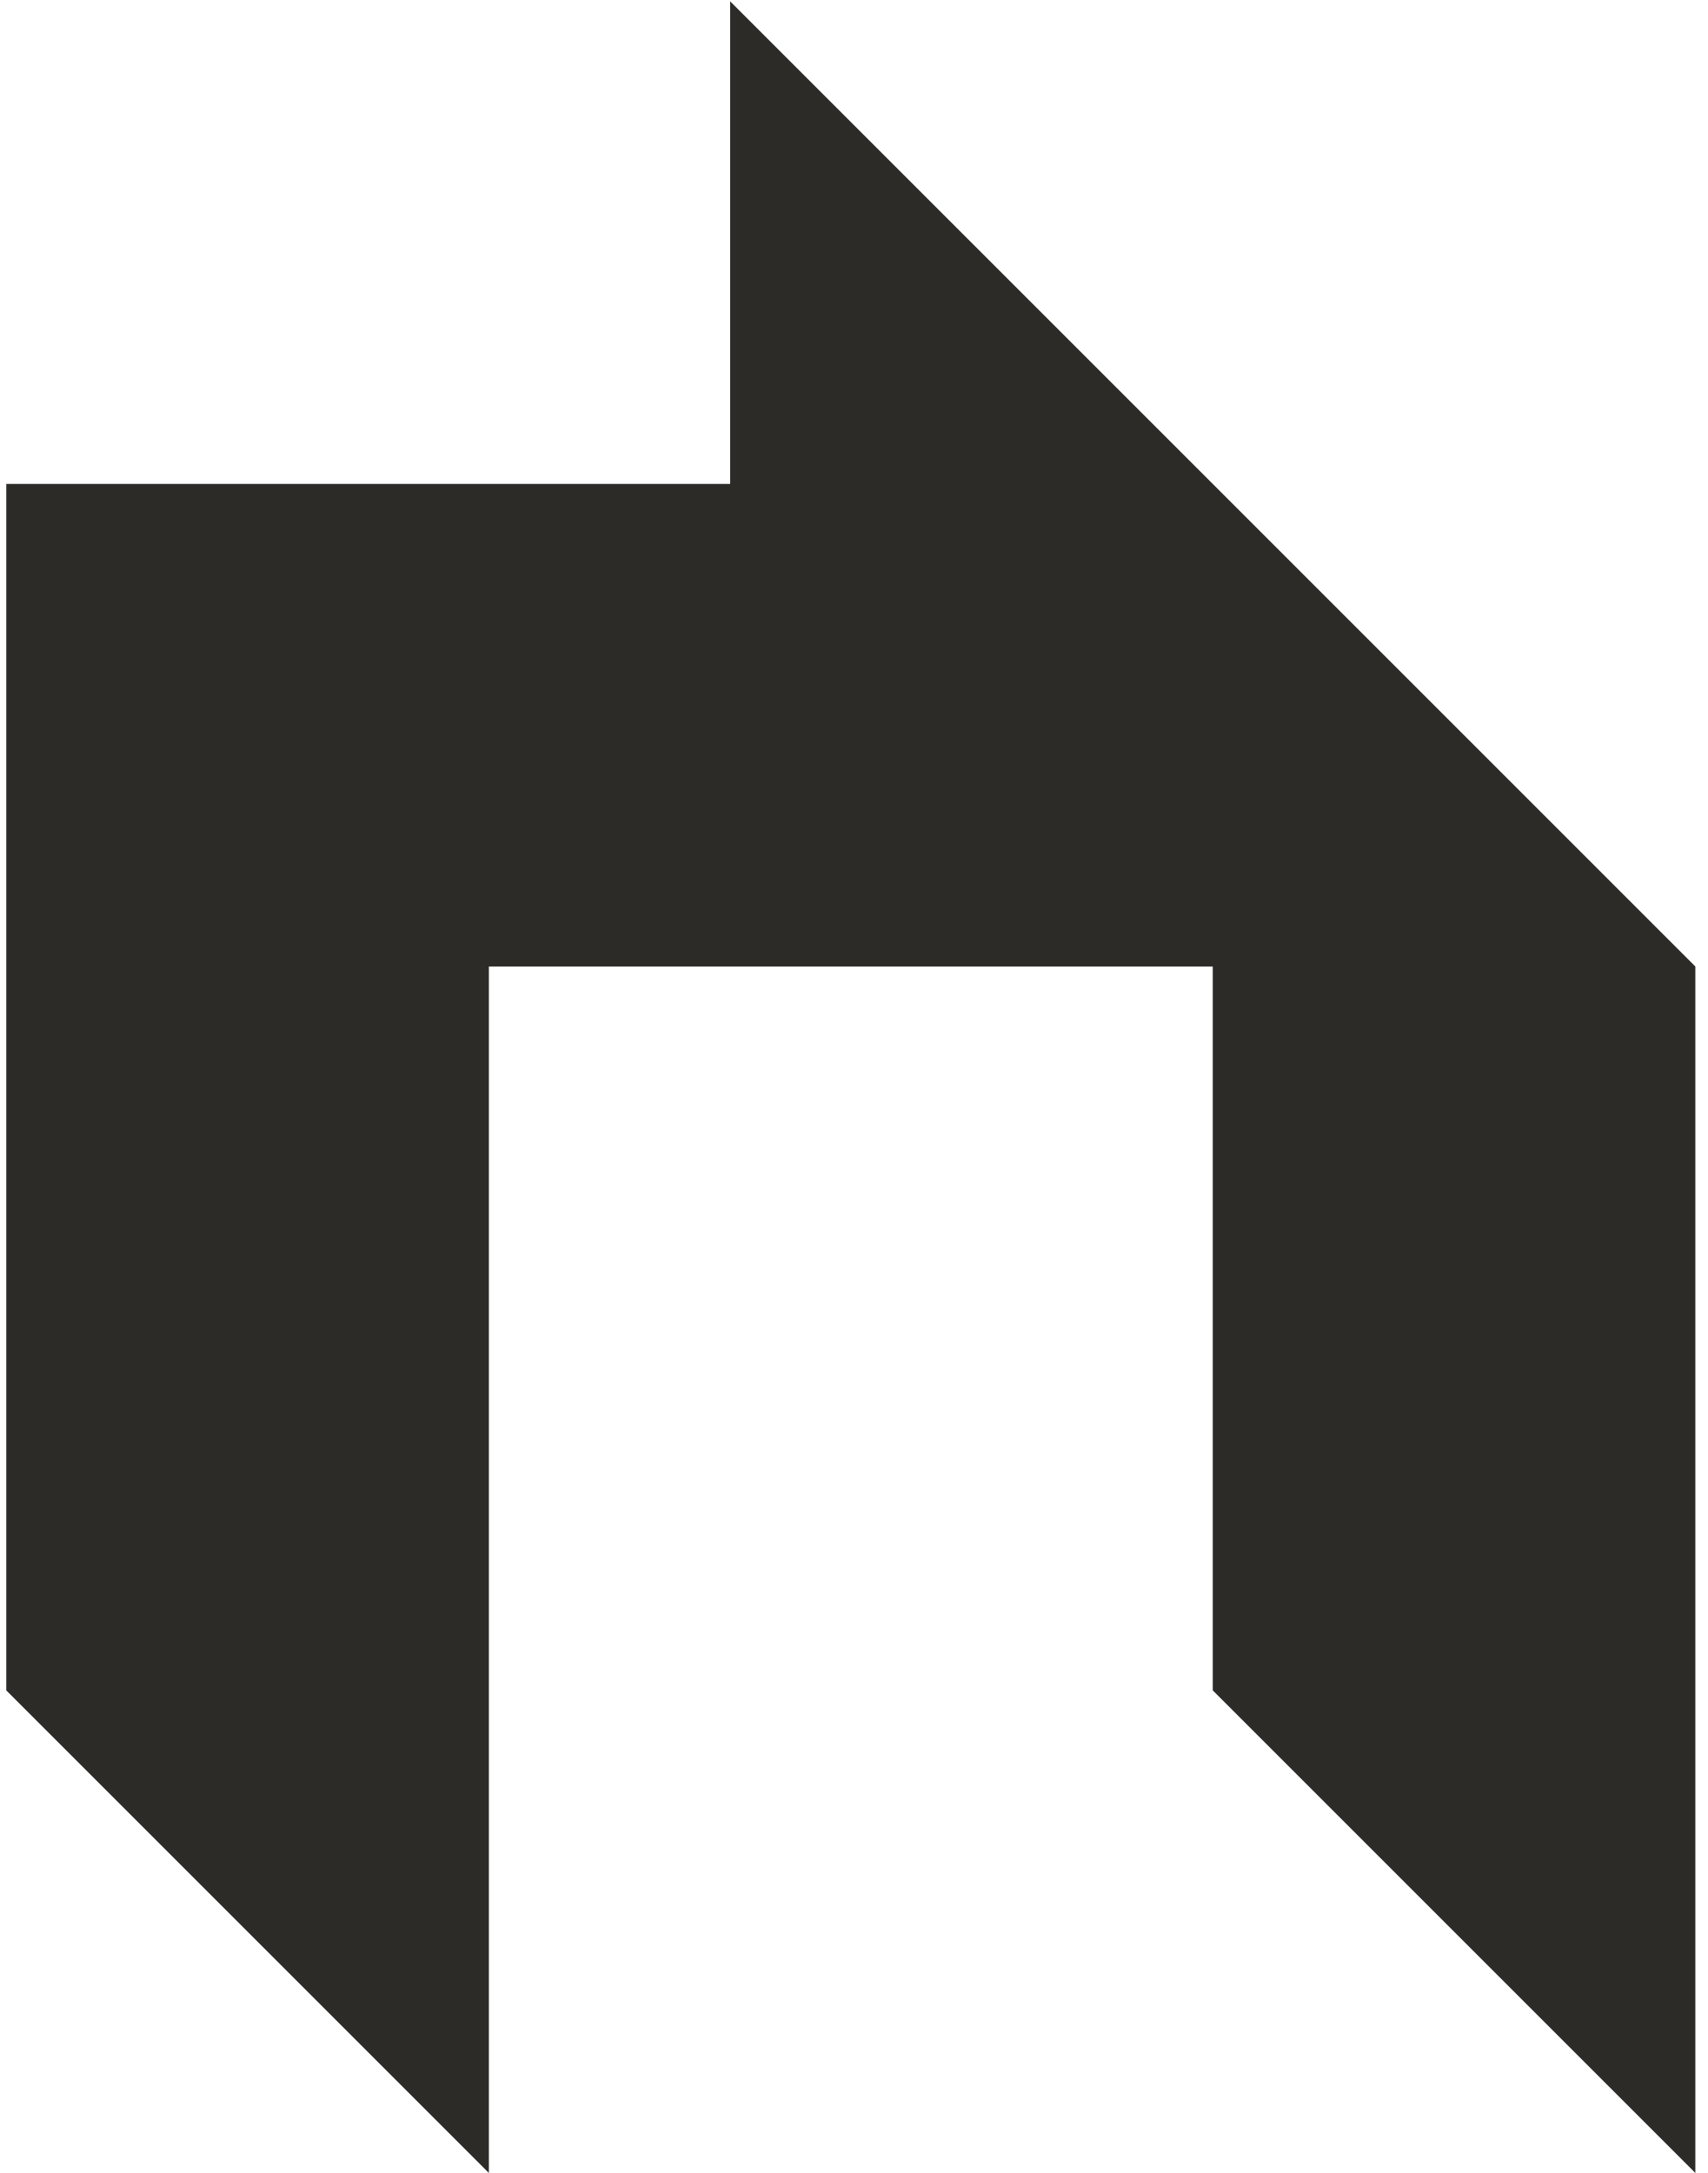
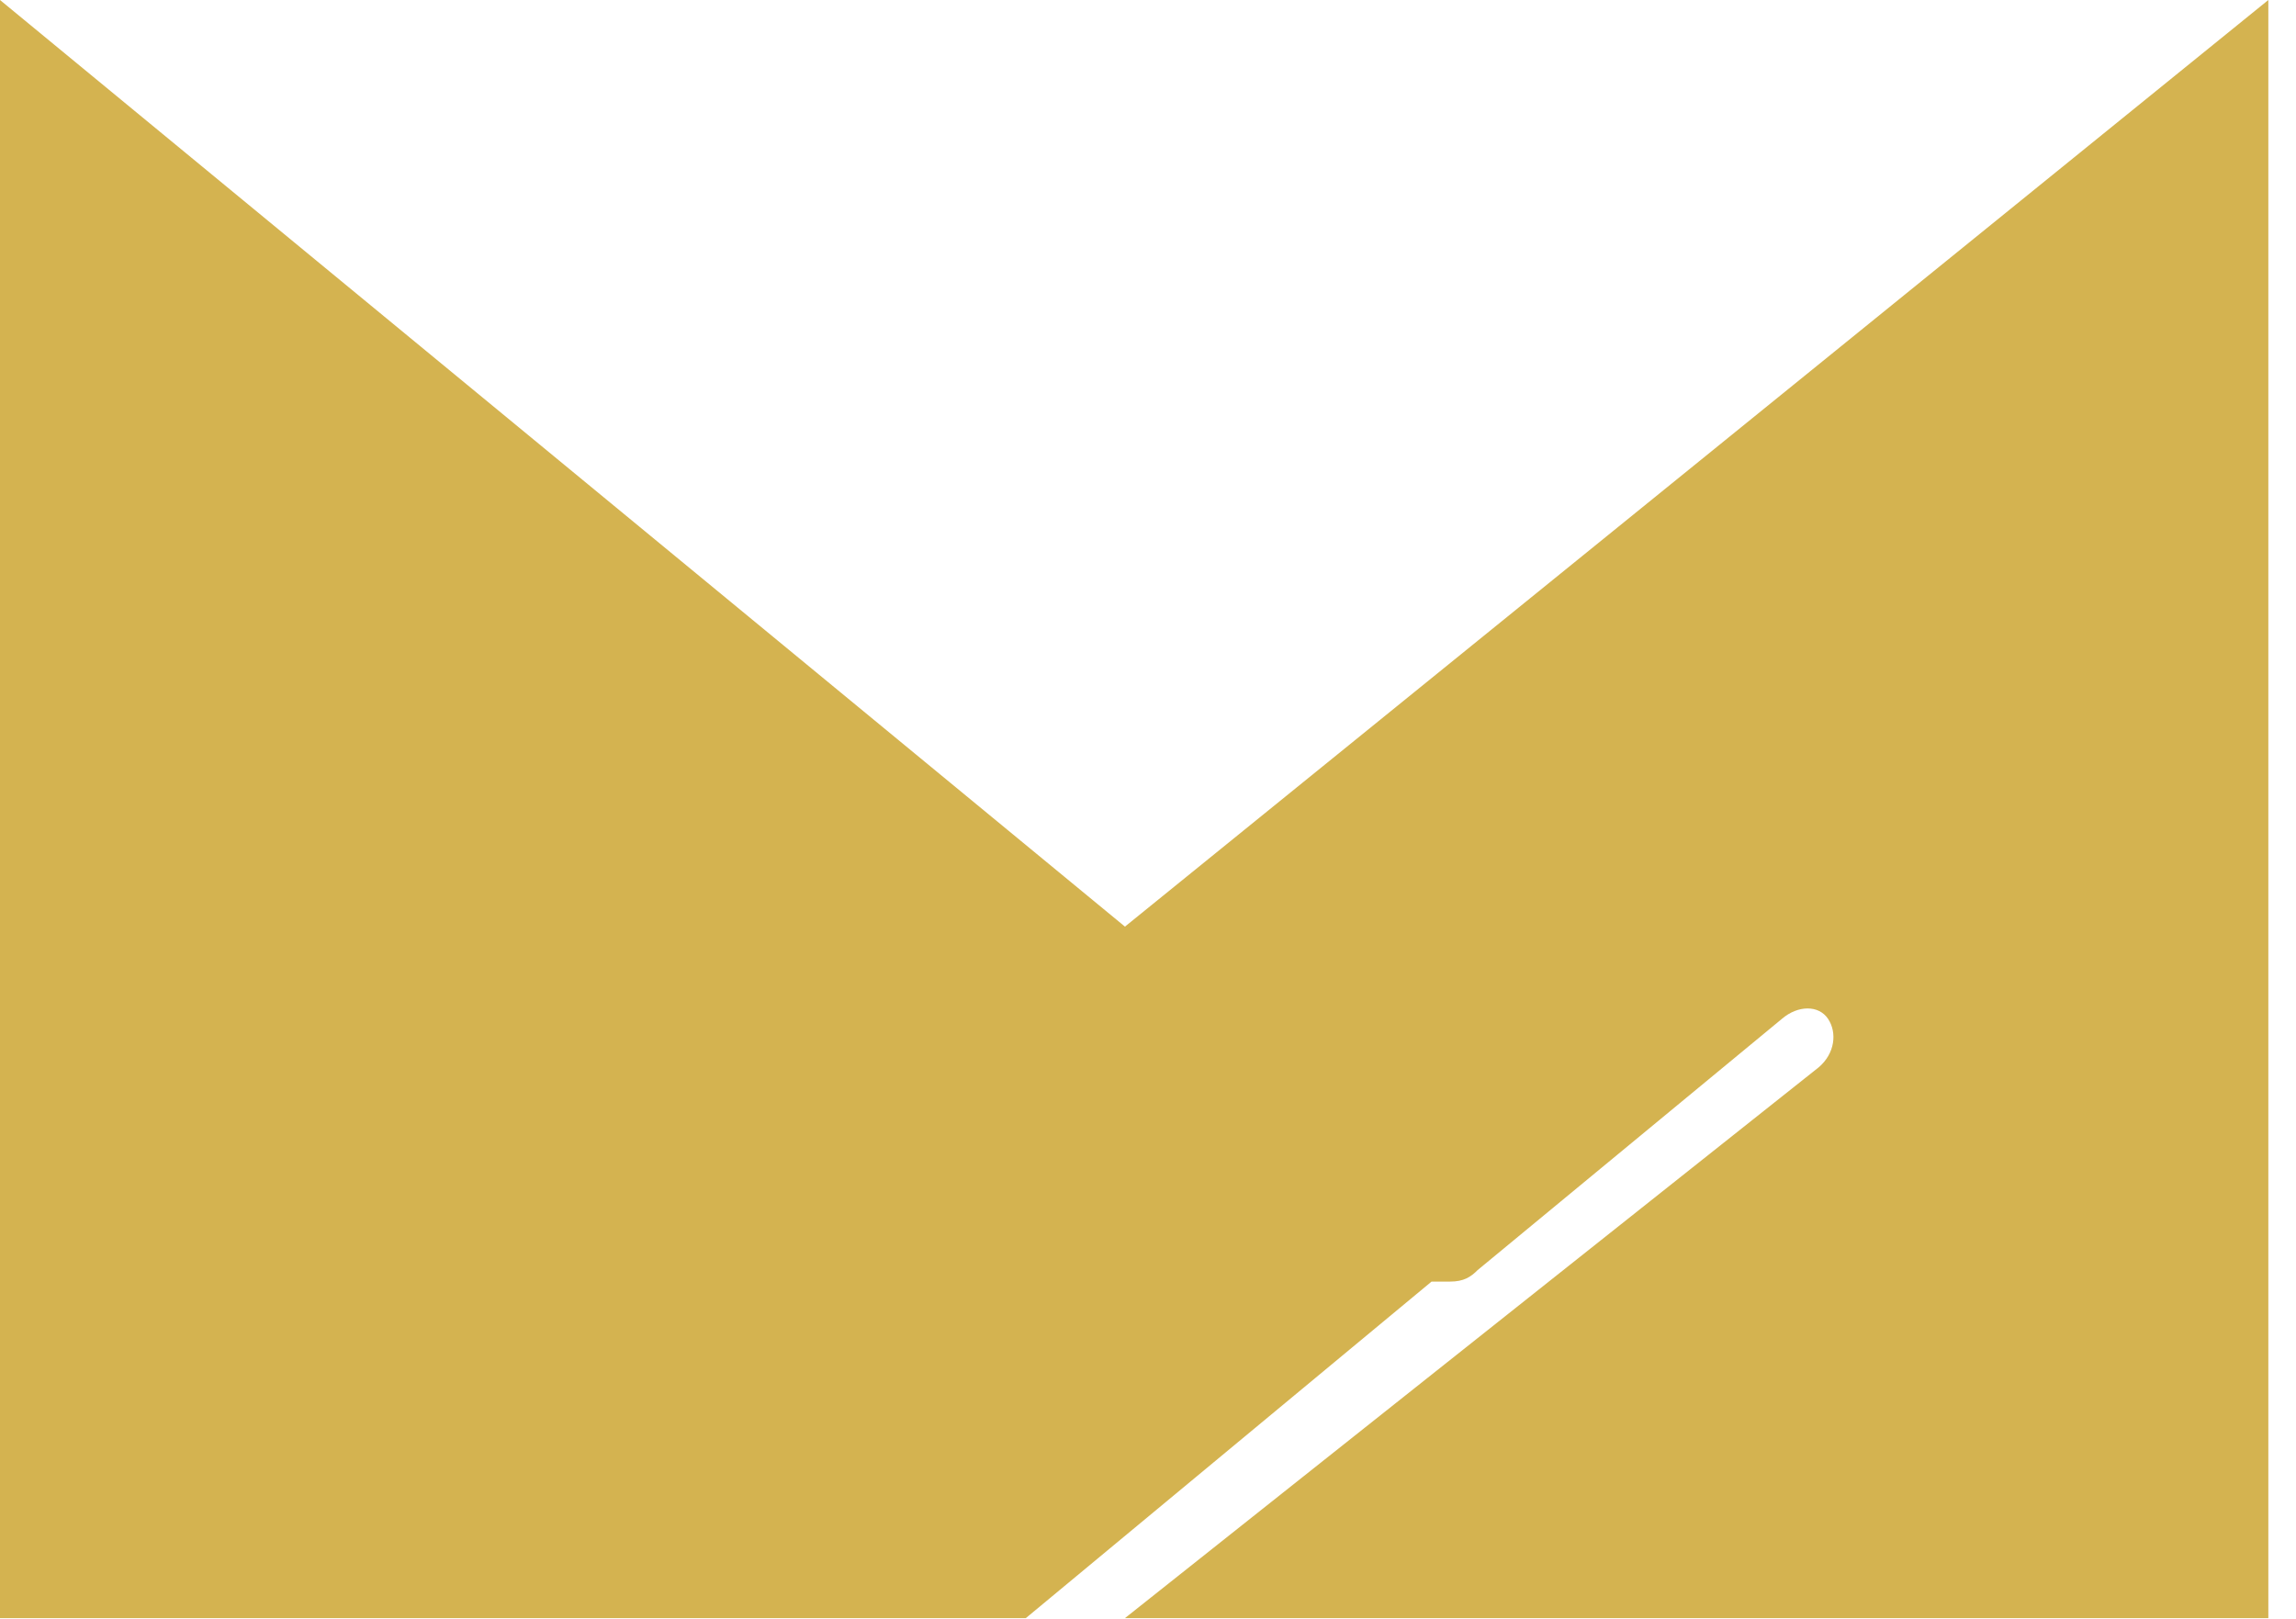
- <svg xmlns="http://www.w3.org/2000/svg" width="99" height="126" viewBox="0 0 99 126" fill="none">
-   <path d="M70.32 28.058L42.337 0.076V28.058H0.364V98.016L28.347 125.999V56.041H70.32V98.016L98.303 125.999V56.041L70.32 28.058Z" fill="#2C2B28" />
+ <svg xmlns="http://www.w3.org/2000/svg" viewBox="0 0 996 702" width="996" height="702" role="img" aria-label="Sarkinmota monogram">
+   <path fill="#D4B350" d="M0 0v702h445l176-146h8c6 0 9-2 12-5l132-109c7-6 16-6 20 0s3 15-4 21L488 702h496V0L488 402 0 0Z" />
</svg>
